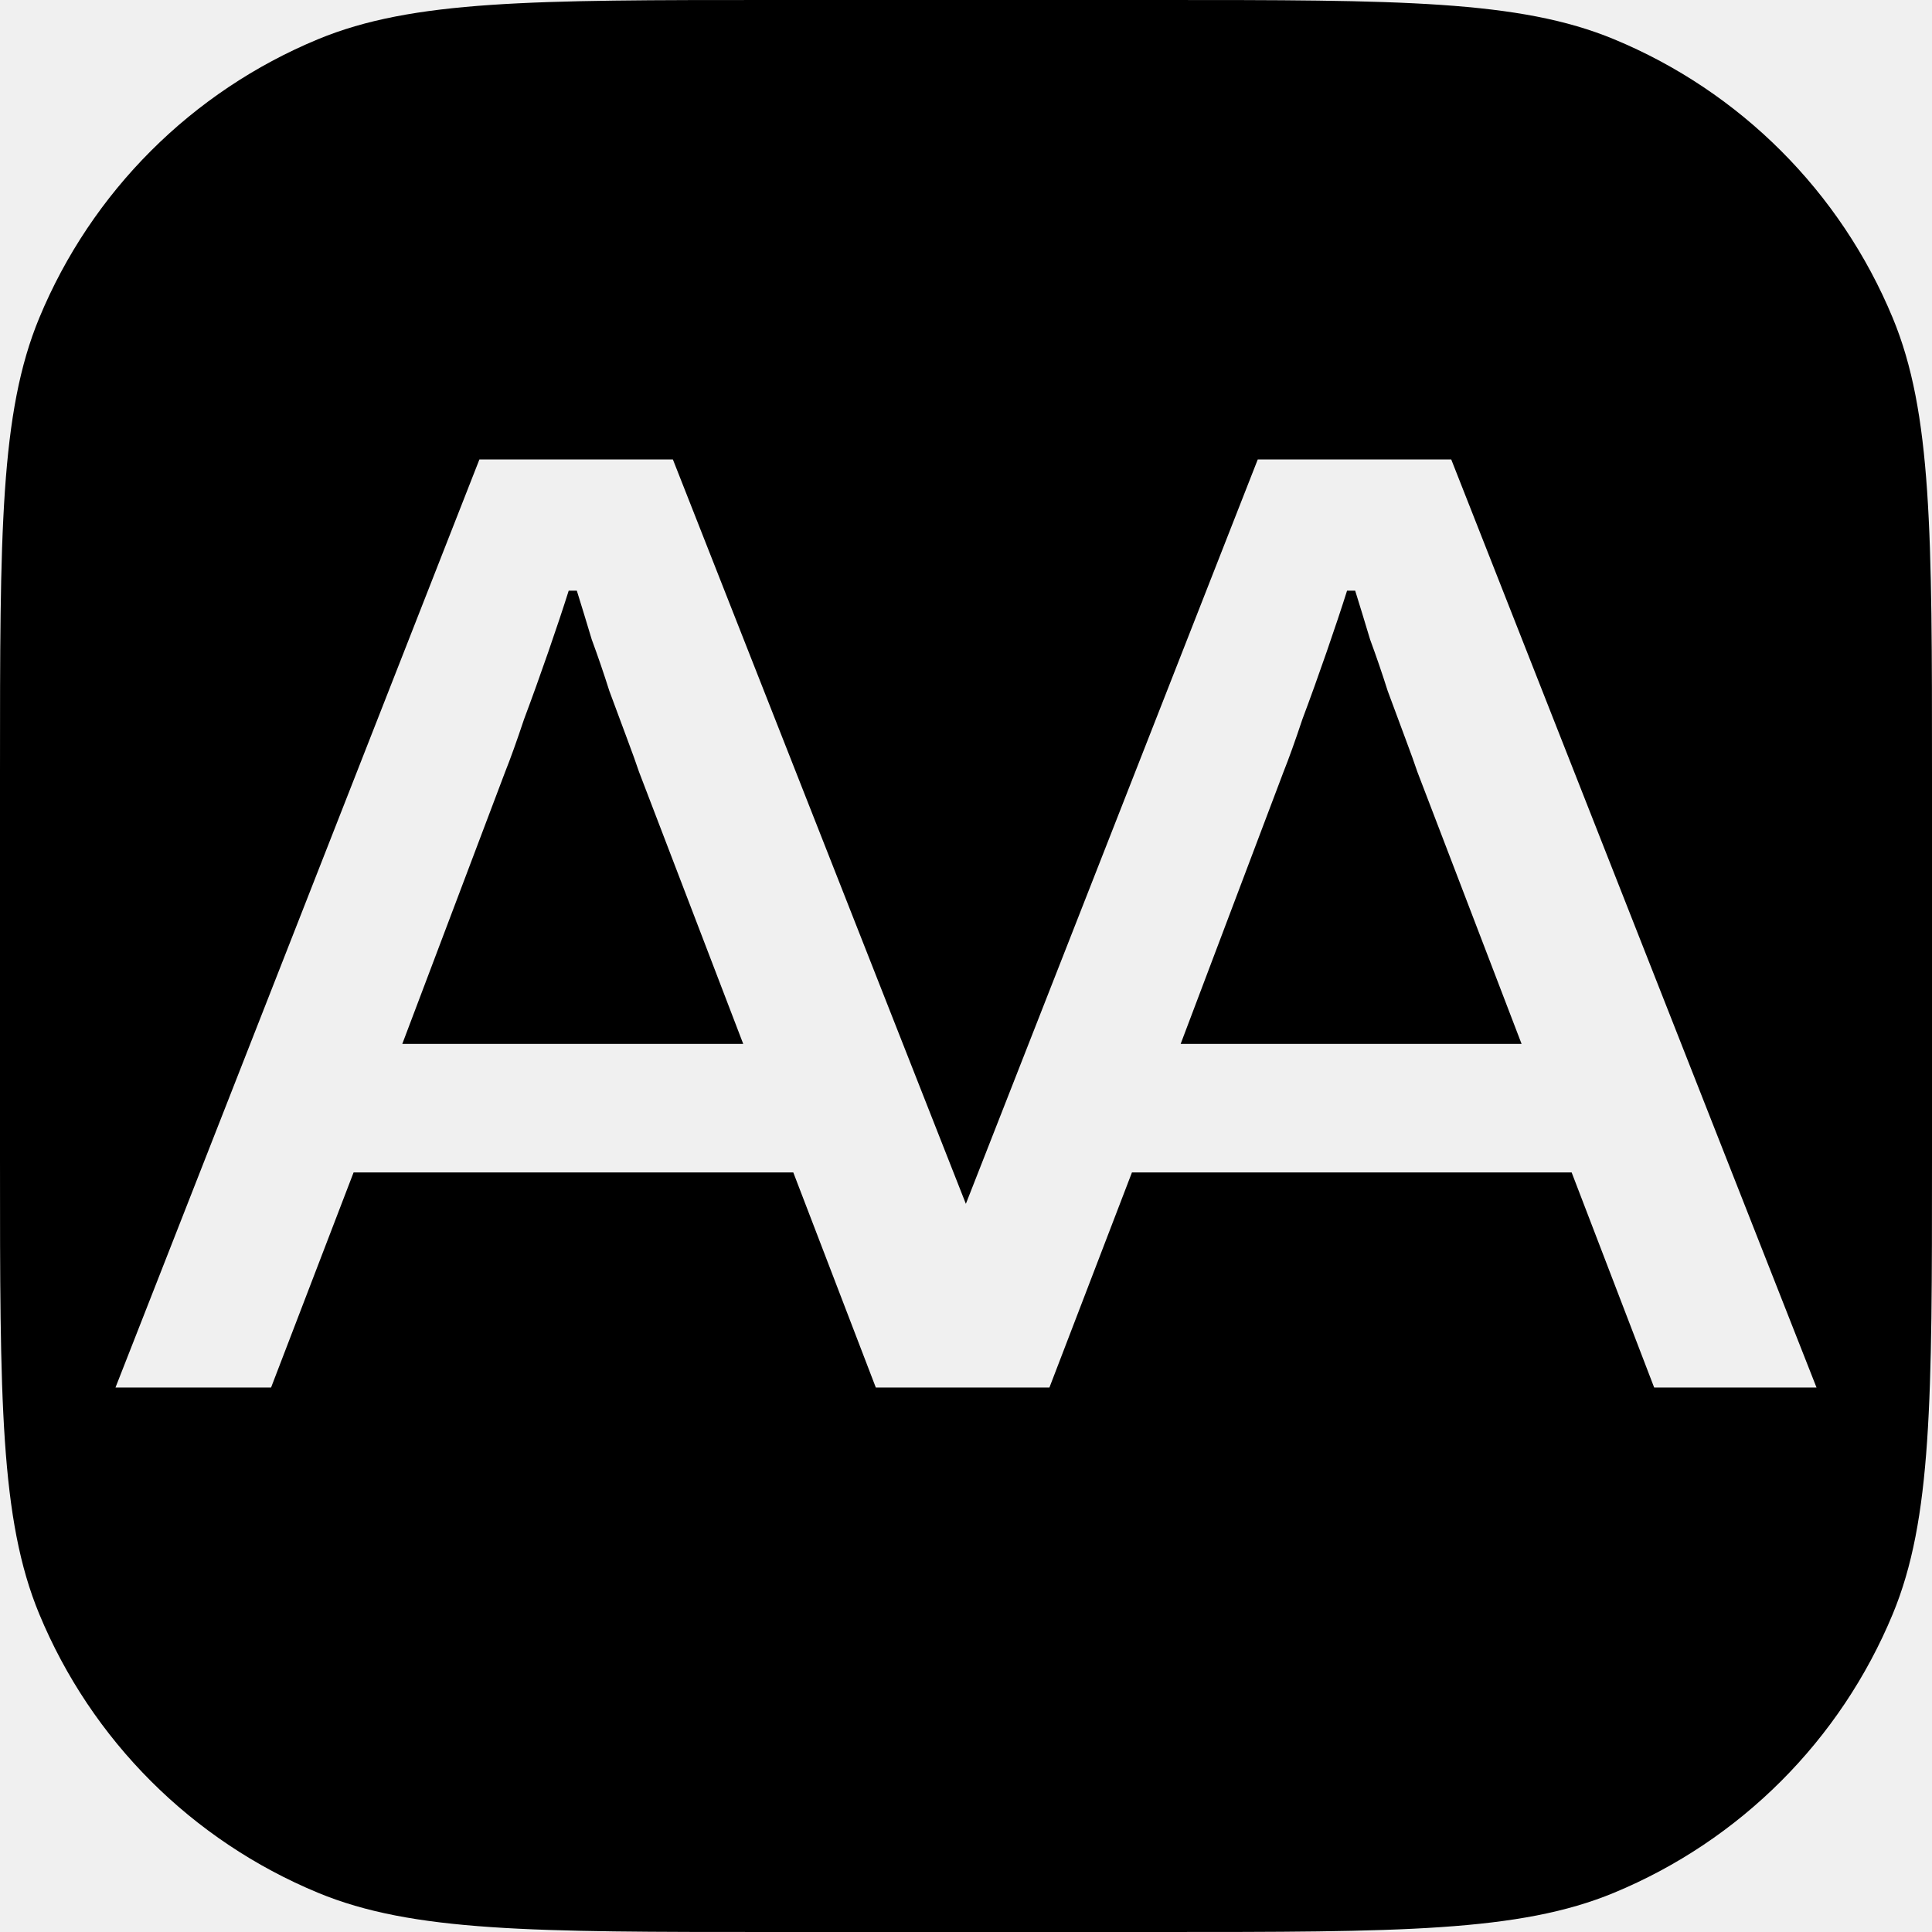
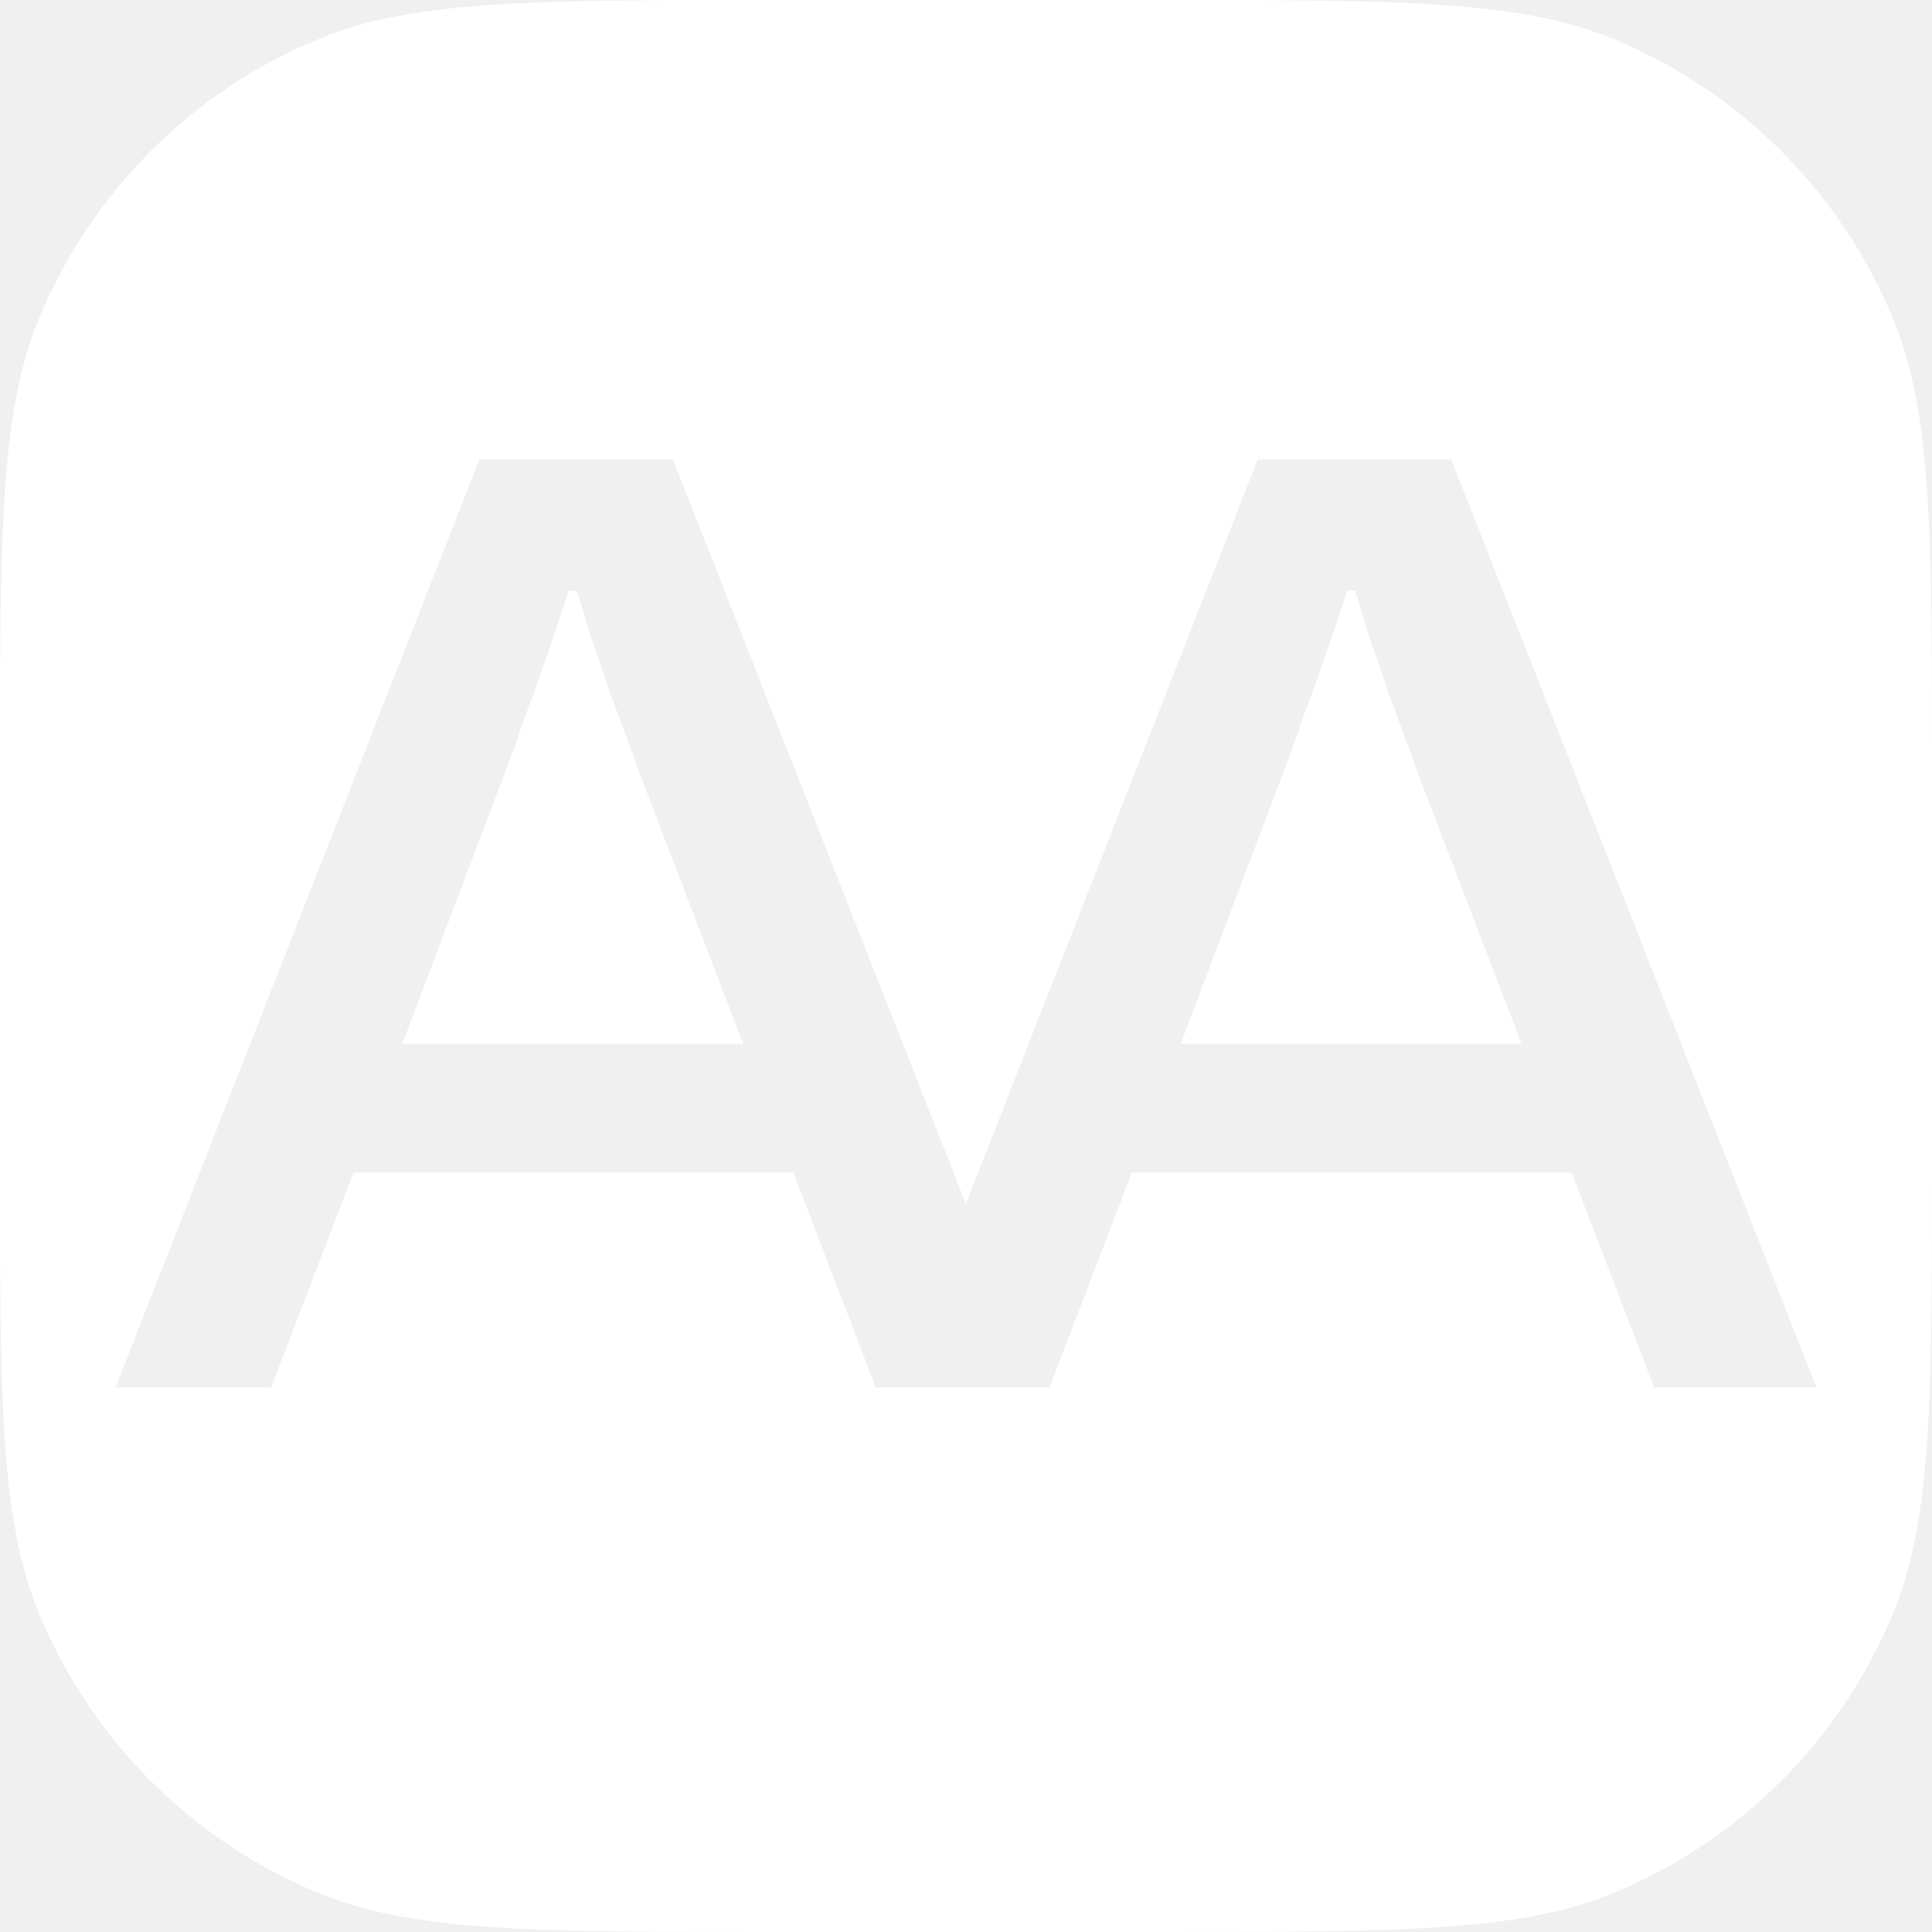
<svg xmlns="http://www.w3.org/2000/svg" width="300" height="300" viewBox="0 0 300 300" fill="none">
-   <path d="M62.468 162.097H115.409L99.233 119.871C98.812 118.61 98.182 116.859 97.342 114.619C96.501 112.378 95.591 109.927 94.611 107.266C93.77 104.605 92.86 101.944 91.88 99.283C91.039 96.481 90.269 93.96 89.569 91.72H88.308C87.468 94.381 86.418 97.532 85.157 101.173C83.897 104.815 82.636 108.316 81.376 111.677C80.255 115.039 79.275 117.77 78.434 119.871L62.468 162.097Z" fill="black" />
-   <path d="M183.331 162.097H236.271L220.095 119.871C219.675 118.61 219.044 116.859 218.204 114.619C217.364 112.378 216.453 109.927 215.473 107.266C214.633 104.605 213.722 101.944 212.742 99.283C211.902 96.481 211.131 93.96 210.431 91.72H209.171C208.33 94.381 207.28 97.532 206.019 101.173C204.759 104.815 203.498 108.316 202.238 111.677C201.118 115.039 200.137 117.77 199.297 119.871L183.331 162.097Z" fill="black" />
-   <path fill-rule="evenodd" clip-rule="evenodd" d="M6.09 49.385C0 64.087 0 82.725 0 120V180C0 217.275 0 235.913 6.09 250.615C14.209 270.217 29.783 285.791 49.385 293.91C64.087 300 82.725 300 120 300H180C217.275 300 235.913 300 250.615 293.91C270.217 285.791 285.791 270.217 293.91 250.615C300 235.913 300 217.275 300 180V120C300 82.725 300 64.087 293.91 49.385C285.791 29.783 270.217 14.209 250.615 6.09C235.913 0 217.275 0 180 0H120C82.725 0 64.087 0 49.385 6.09C29.783 14.209 14.209 29.783 6.09 49.385ZM17.931 215.457L74.443 71.342H104.485L149.979 186.932L195.305 71.342H225.347L282.069 215.457H256.859L244.044 182.055H175.768L162.953 215.457H135.997L123.182 182.055H54.905L42.09 215.457H17.931Z" fill="black" />
+   <path d="M62.468 162.097H115.409L99.233 119.871C98.812 118.61 98.182 116.859 97.342 114.619C96.501 112.378 95.591 109.927 94.611 107.266C93.77 104.605 92.86 101.944 91.88 99.283C91.039 96.481 90.269 93.96 89.569 91.72H88.308C87.468 94.381 86.418 97.532 85.157 101.173C83.897 104.815 82.636 108.316 81.376 111.677C80.255 115.039 79.275 117.77 78.434 119.871L62.468 162.097Z" fill="white" />
+   <path d="M183.331 162.097H236.271L220.095 119.871C219.675 118.61 219.044 116.859 218.204 114.619C217.364 112.378 216.453 109.927 215.473 107.266C214.633 104.605 213.722 101.944 212.742 99.283C211.902 96.481 211.131 93.96 210.431 91.72H209.171C208.33 94.381 207.28 97.532 206.019 101.173C204.759 104.815 203.498 108.316 202.238 111.677C201.118 115.039 200.137 117.77 199.297 119.871L183.331 162.097Z" fill="white" />
+   <path fill-rule="evenodd" clip-rule="evenodd" d="M6.09 49.385C0 64.087 0 82.725 0 120V180C0 217.275 0 235.913 6.09 250.615C14.209 270.217 29.783 285.791 49.385 293.91C64.087 300 82.725 300 120 300H180C217.275 300 235.913 300 250.615 293.91C270.217 285.791 285.791 270.217 293.91 250.615C300 235.913 300 217.275 300 180V120C300 82.725 300 64.087 293.91 49.385C285.791 29.783 270.217 14.209 250.615 6.09C235.913 0 217.275 0 180 0H120C82.725 0 64.087 0 49.385 6.09C29.783 14.209 14.209 29.783 6.09 49.385ZM17.931 215.457L74.443 71.342H104.485L149.979 186.932L195.305 71.342H225.347L282.069 215.457H256.859L244.044 182.055H175.768L162.953 215.457H135.997L123.182 182.055H54.905L42.09 215.457H17.931Z" fill="white" />
</svg>
